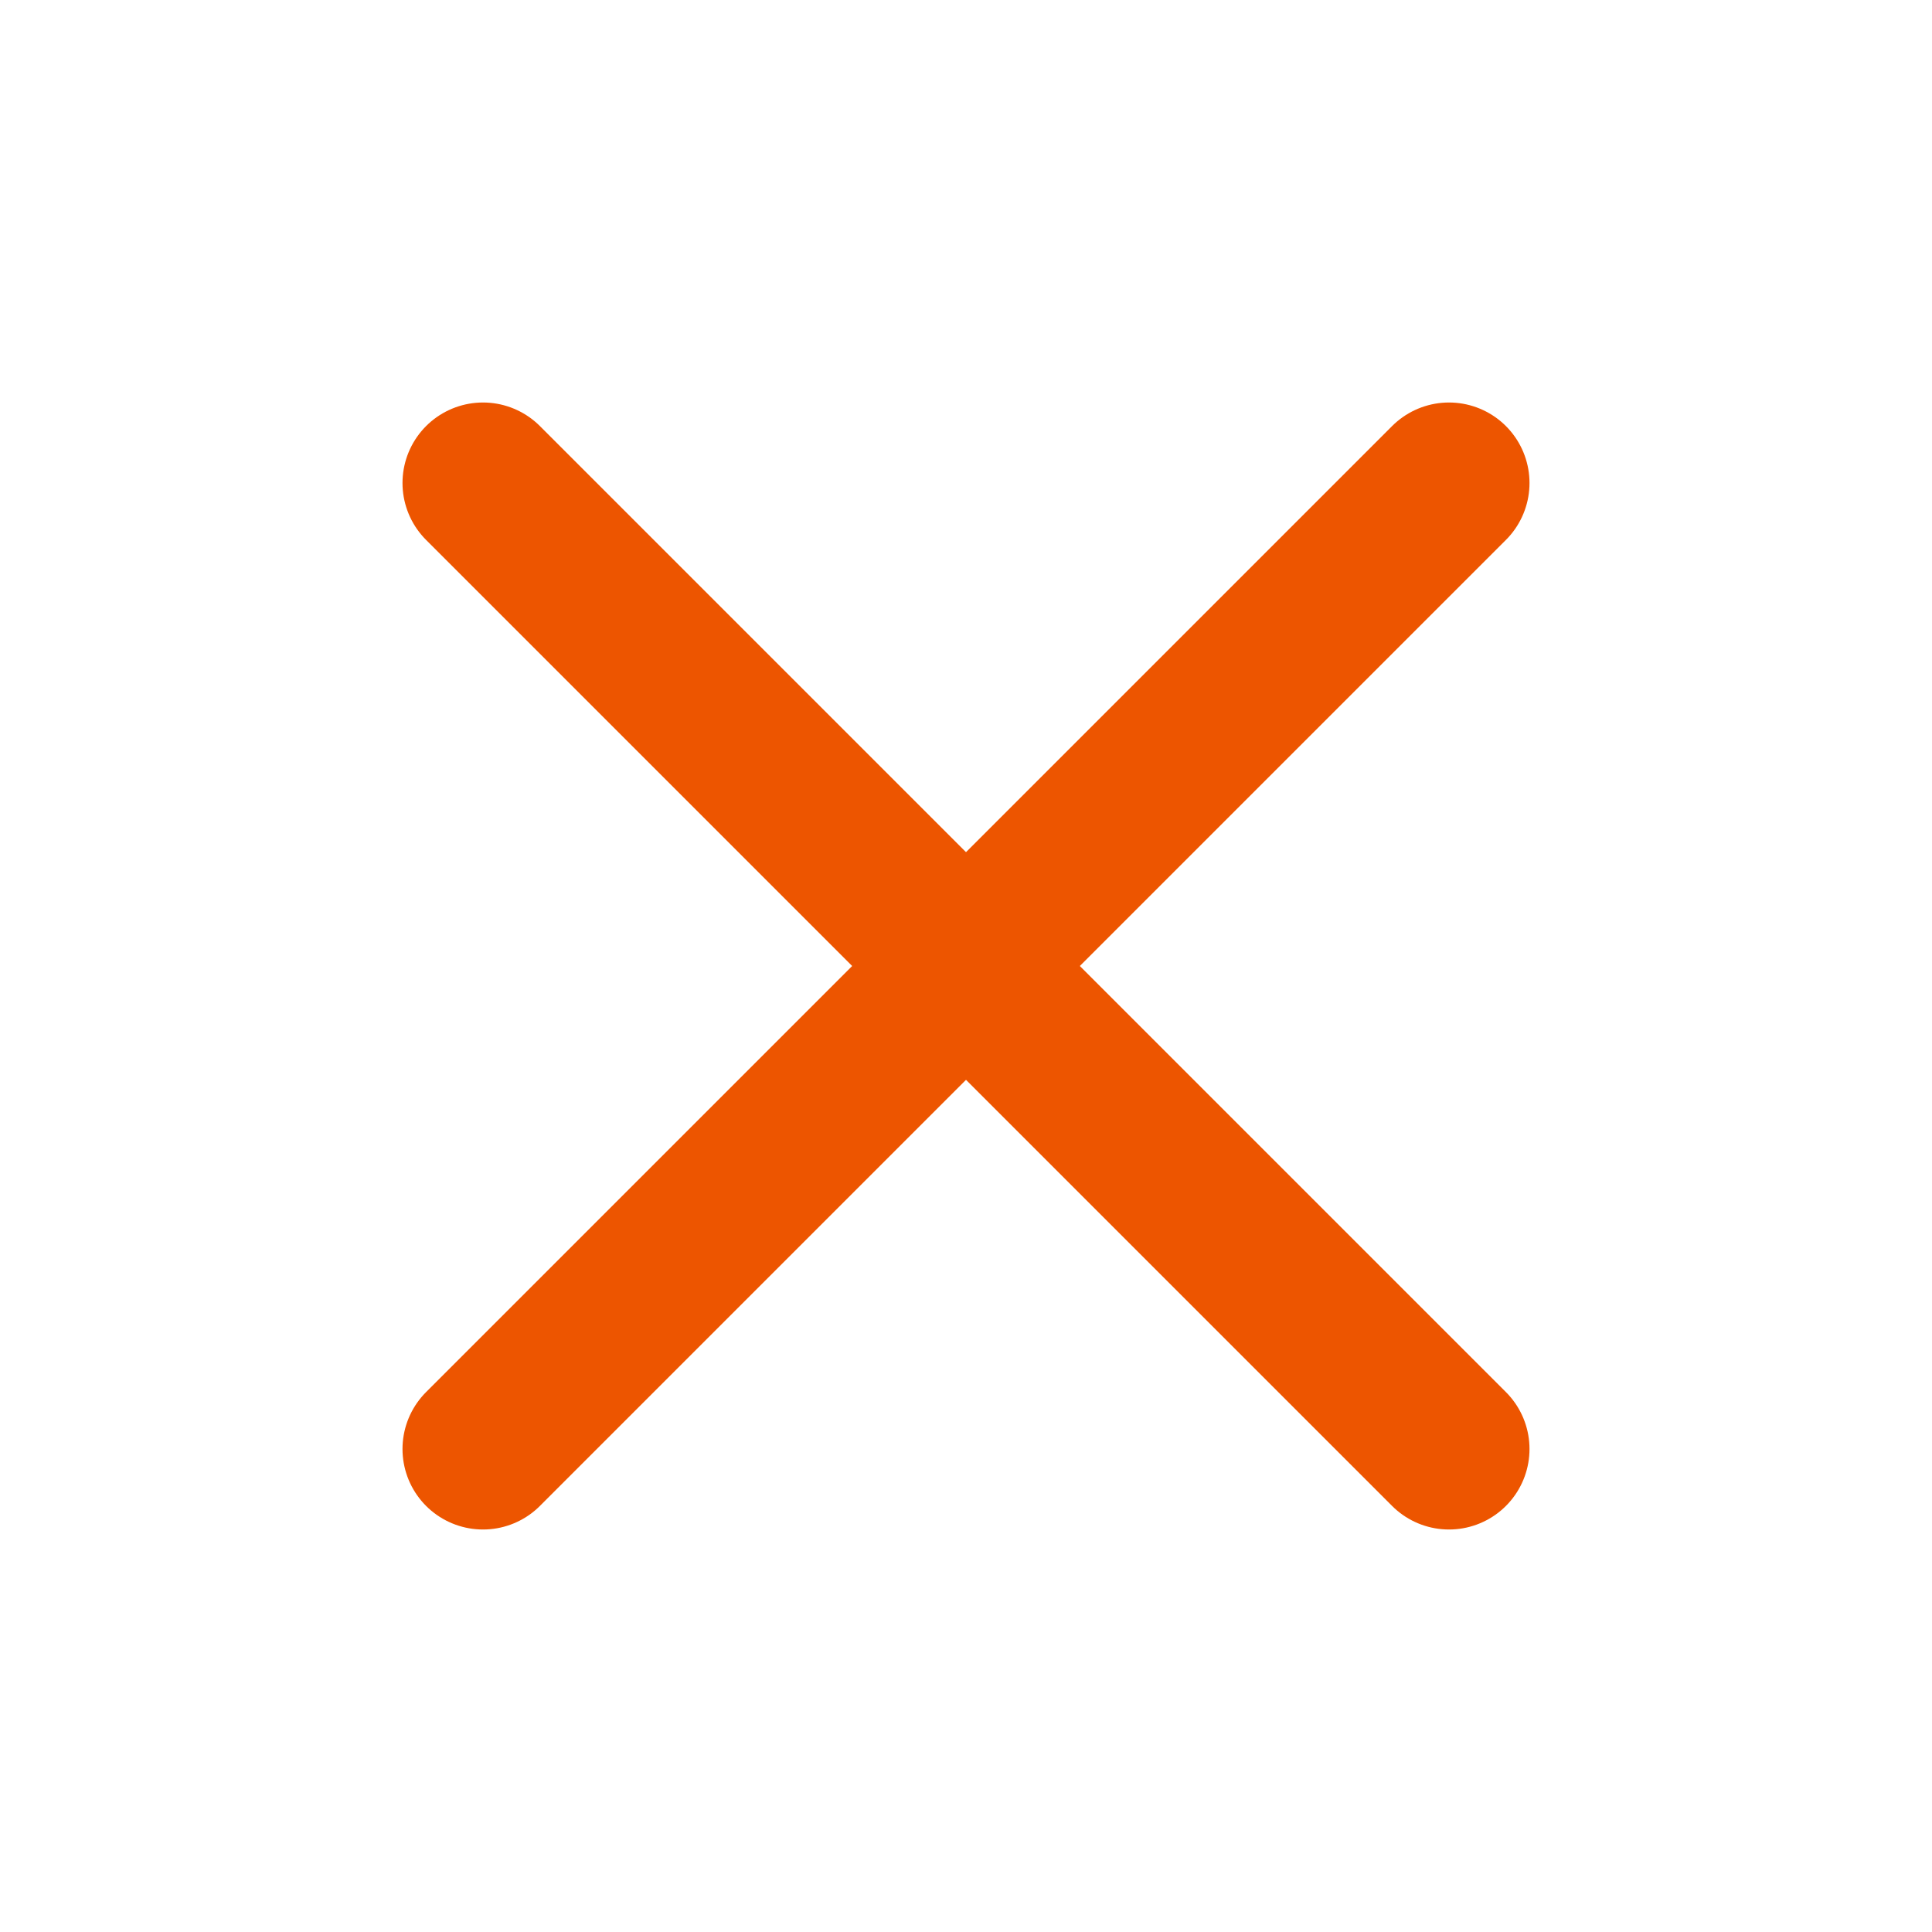
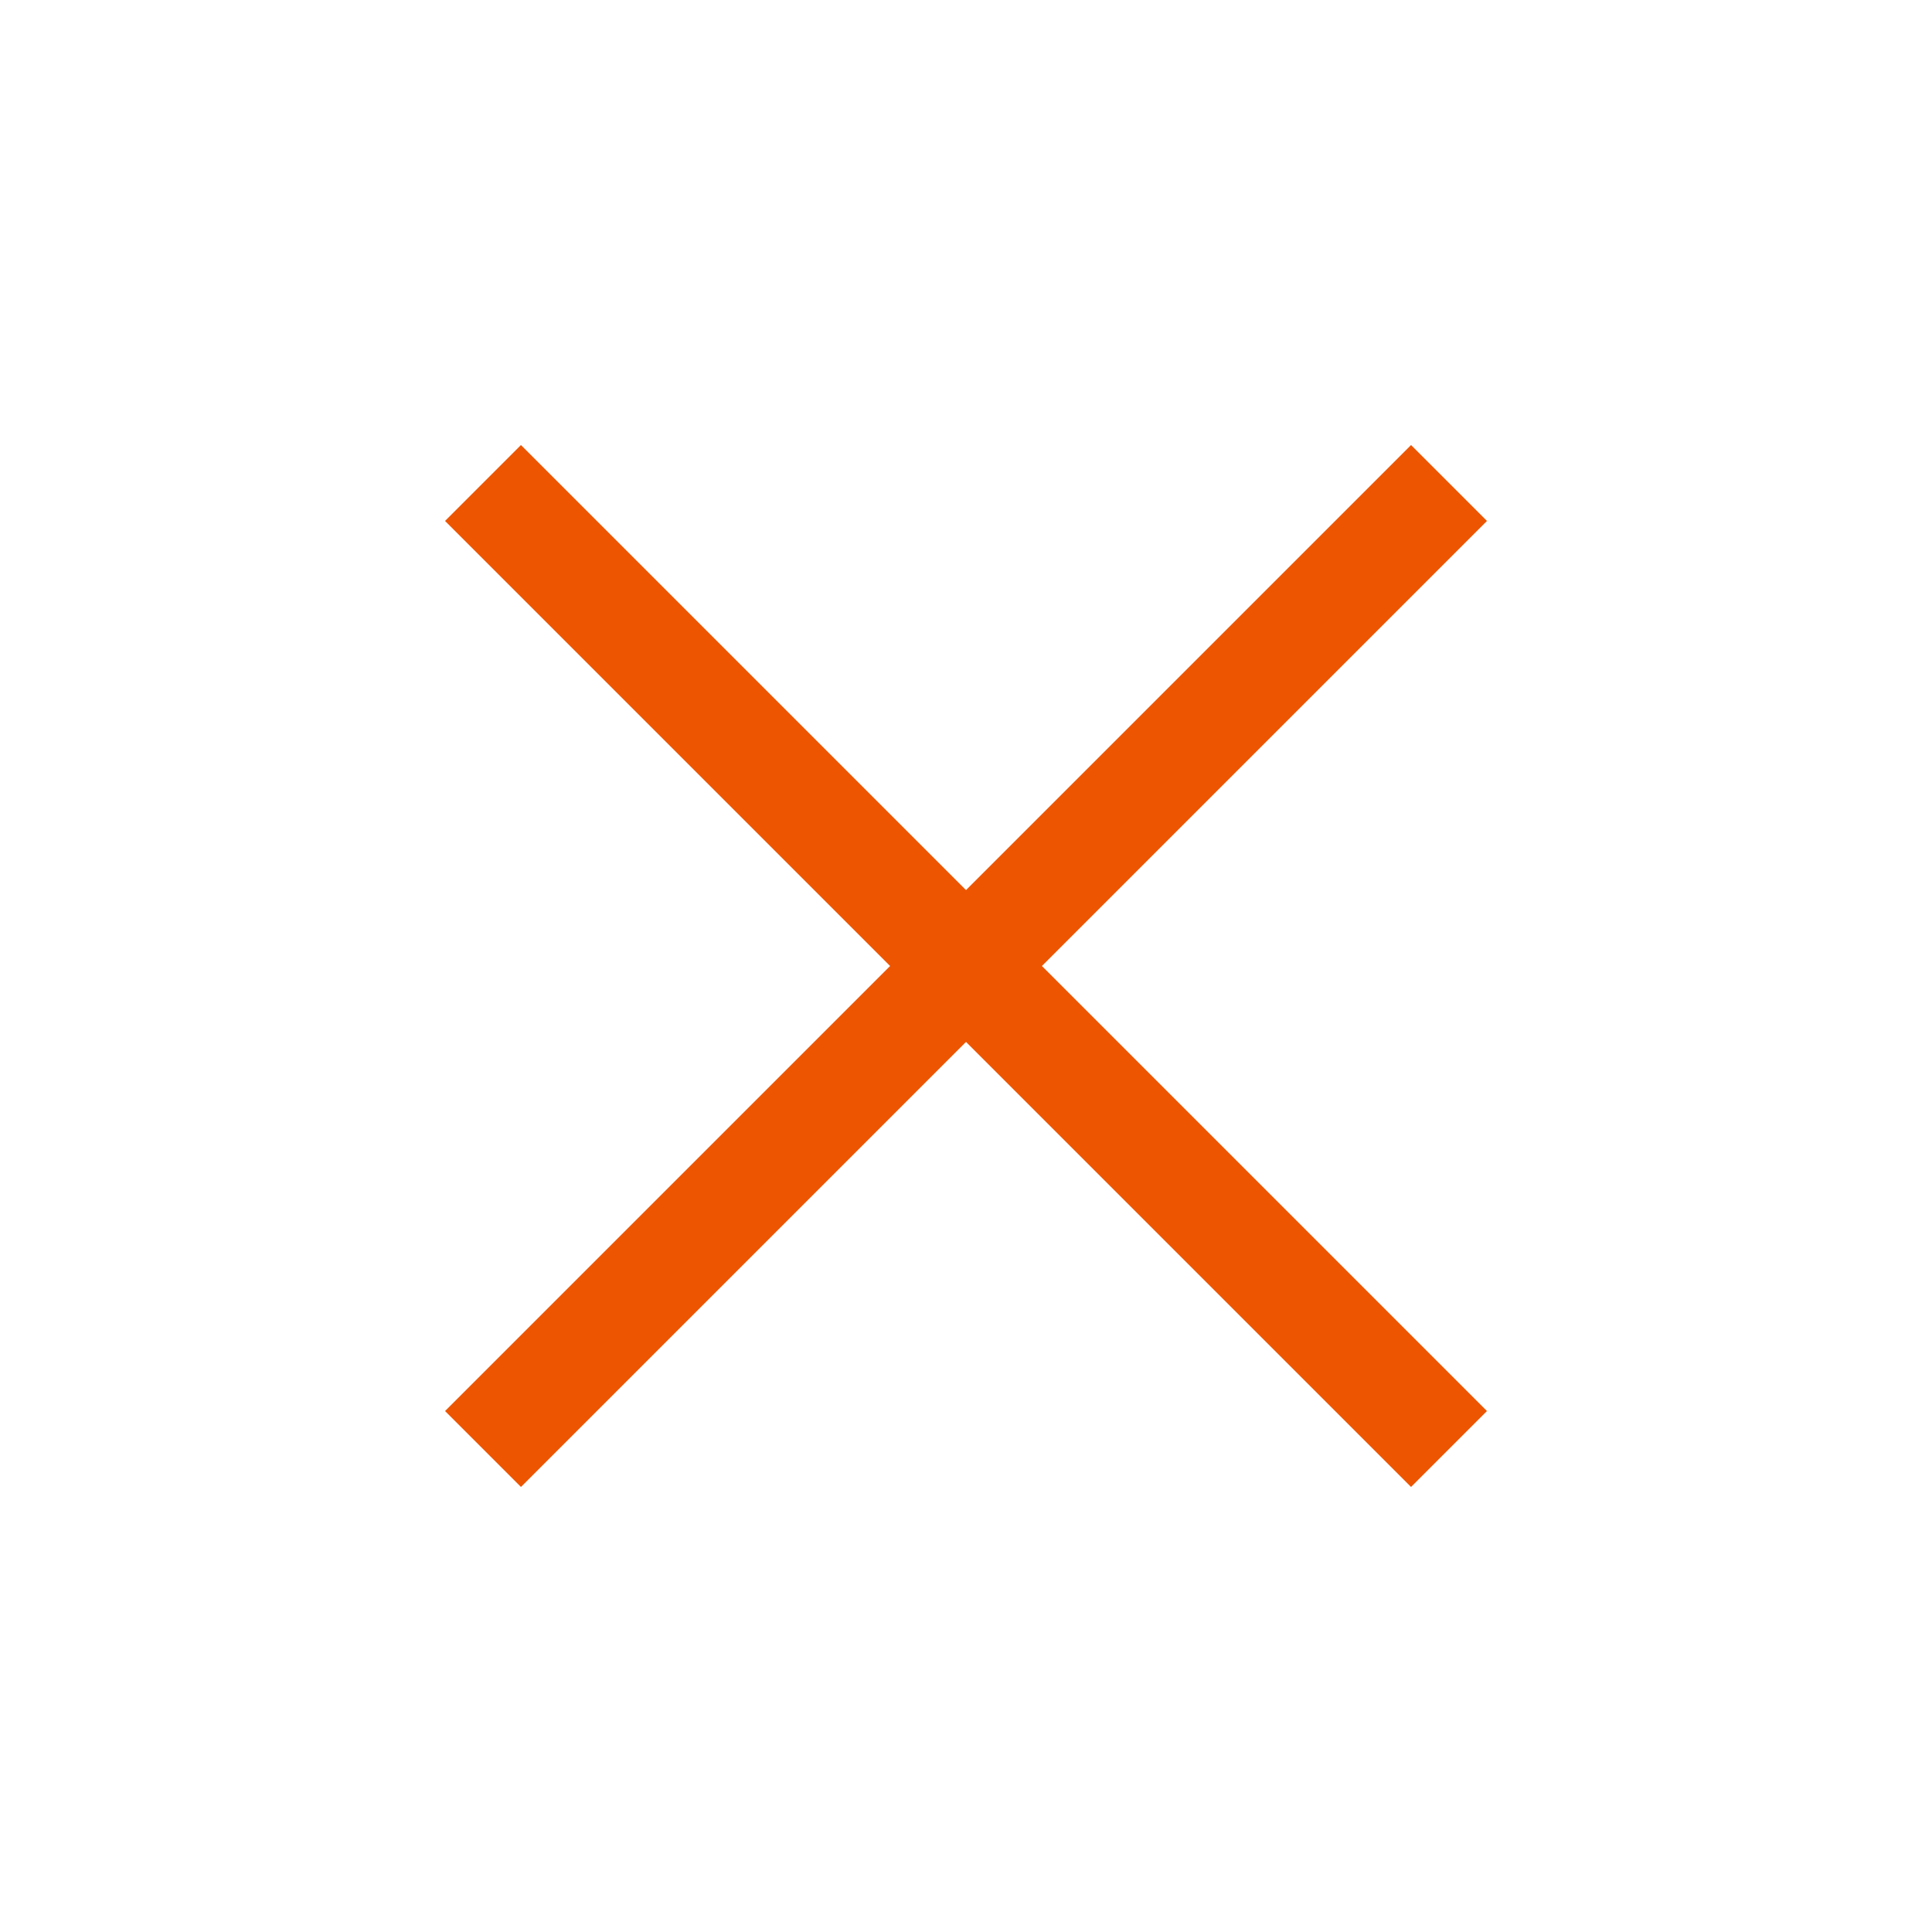
<svg xmlns="http://www.w3.org/2000/svg" version="1.1" id="Layer_1" x="0px" y="0px" viewBox="0 0 18 18" style="enable-background:new 0 0 18 18;" xml:space="preserve">
  <style type="text/css">
- 	.st0{fill:none;stroke:#ED5500;stroke-width:1.5;stroke-linecap:round;}
+ 	.st0{fill:none;stroke:#ED5500;strokeWidth:1.5;strokeLinecap:round;}
</style>
  <g id="_x38_5-close">
    <path id="Vector" class="st0" d="M13.5,4.5l-9,9" />
    <path id="Vector_2" class="st0" d="M13.5,13.5l-9-9" />
  </g>
</svg>
